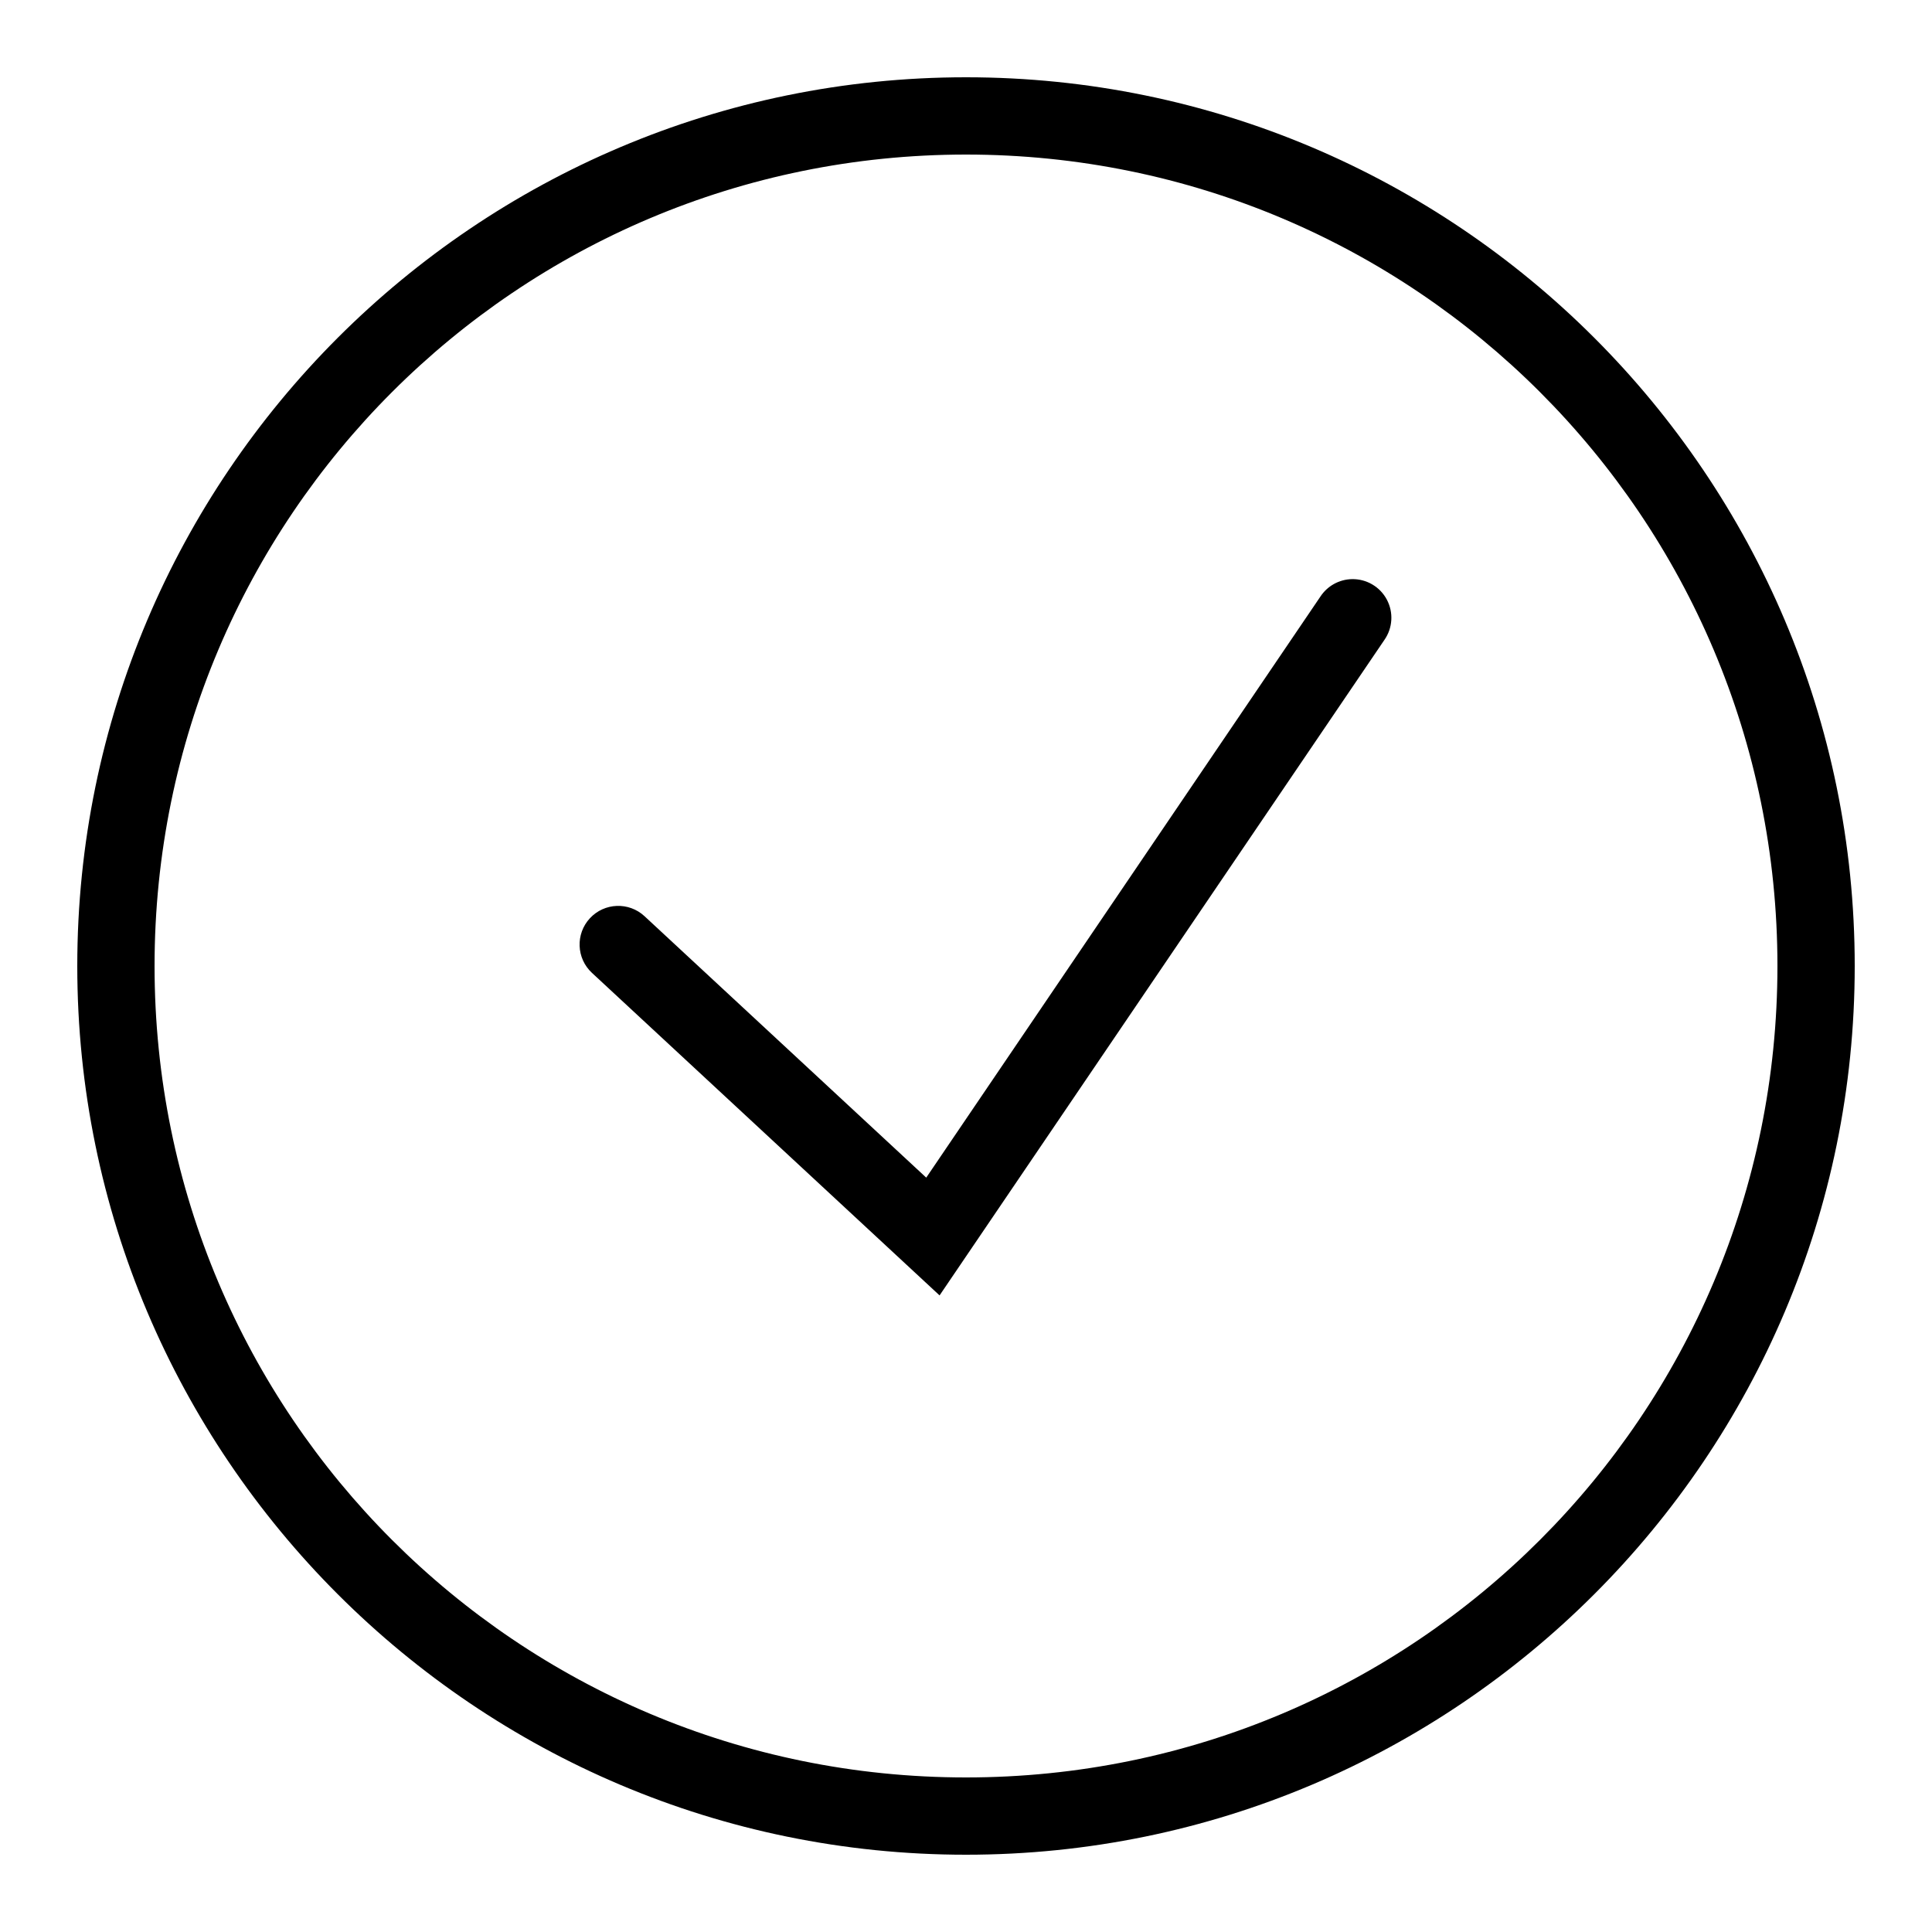
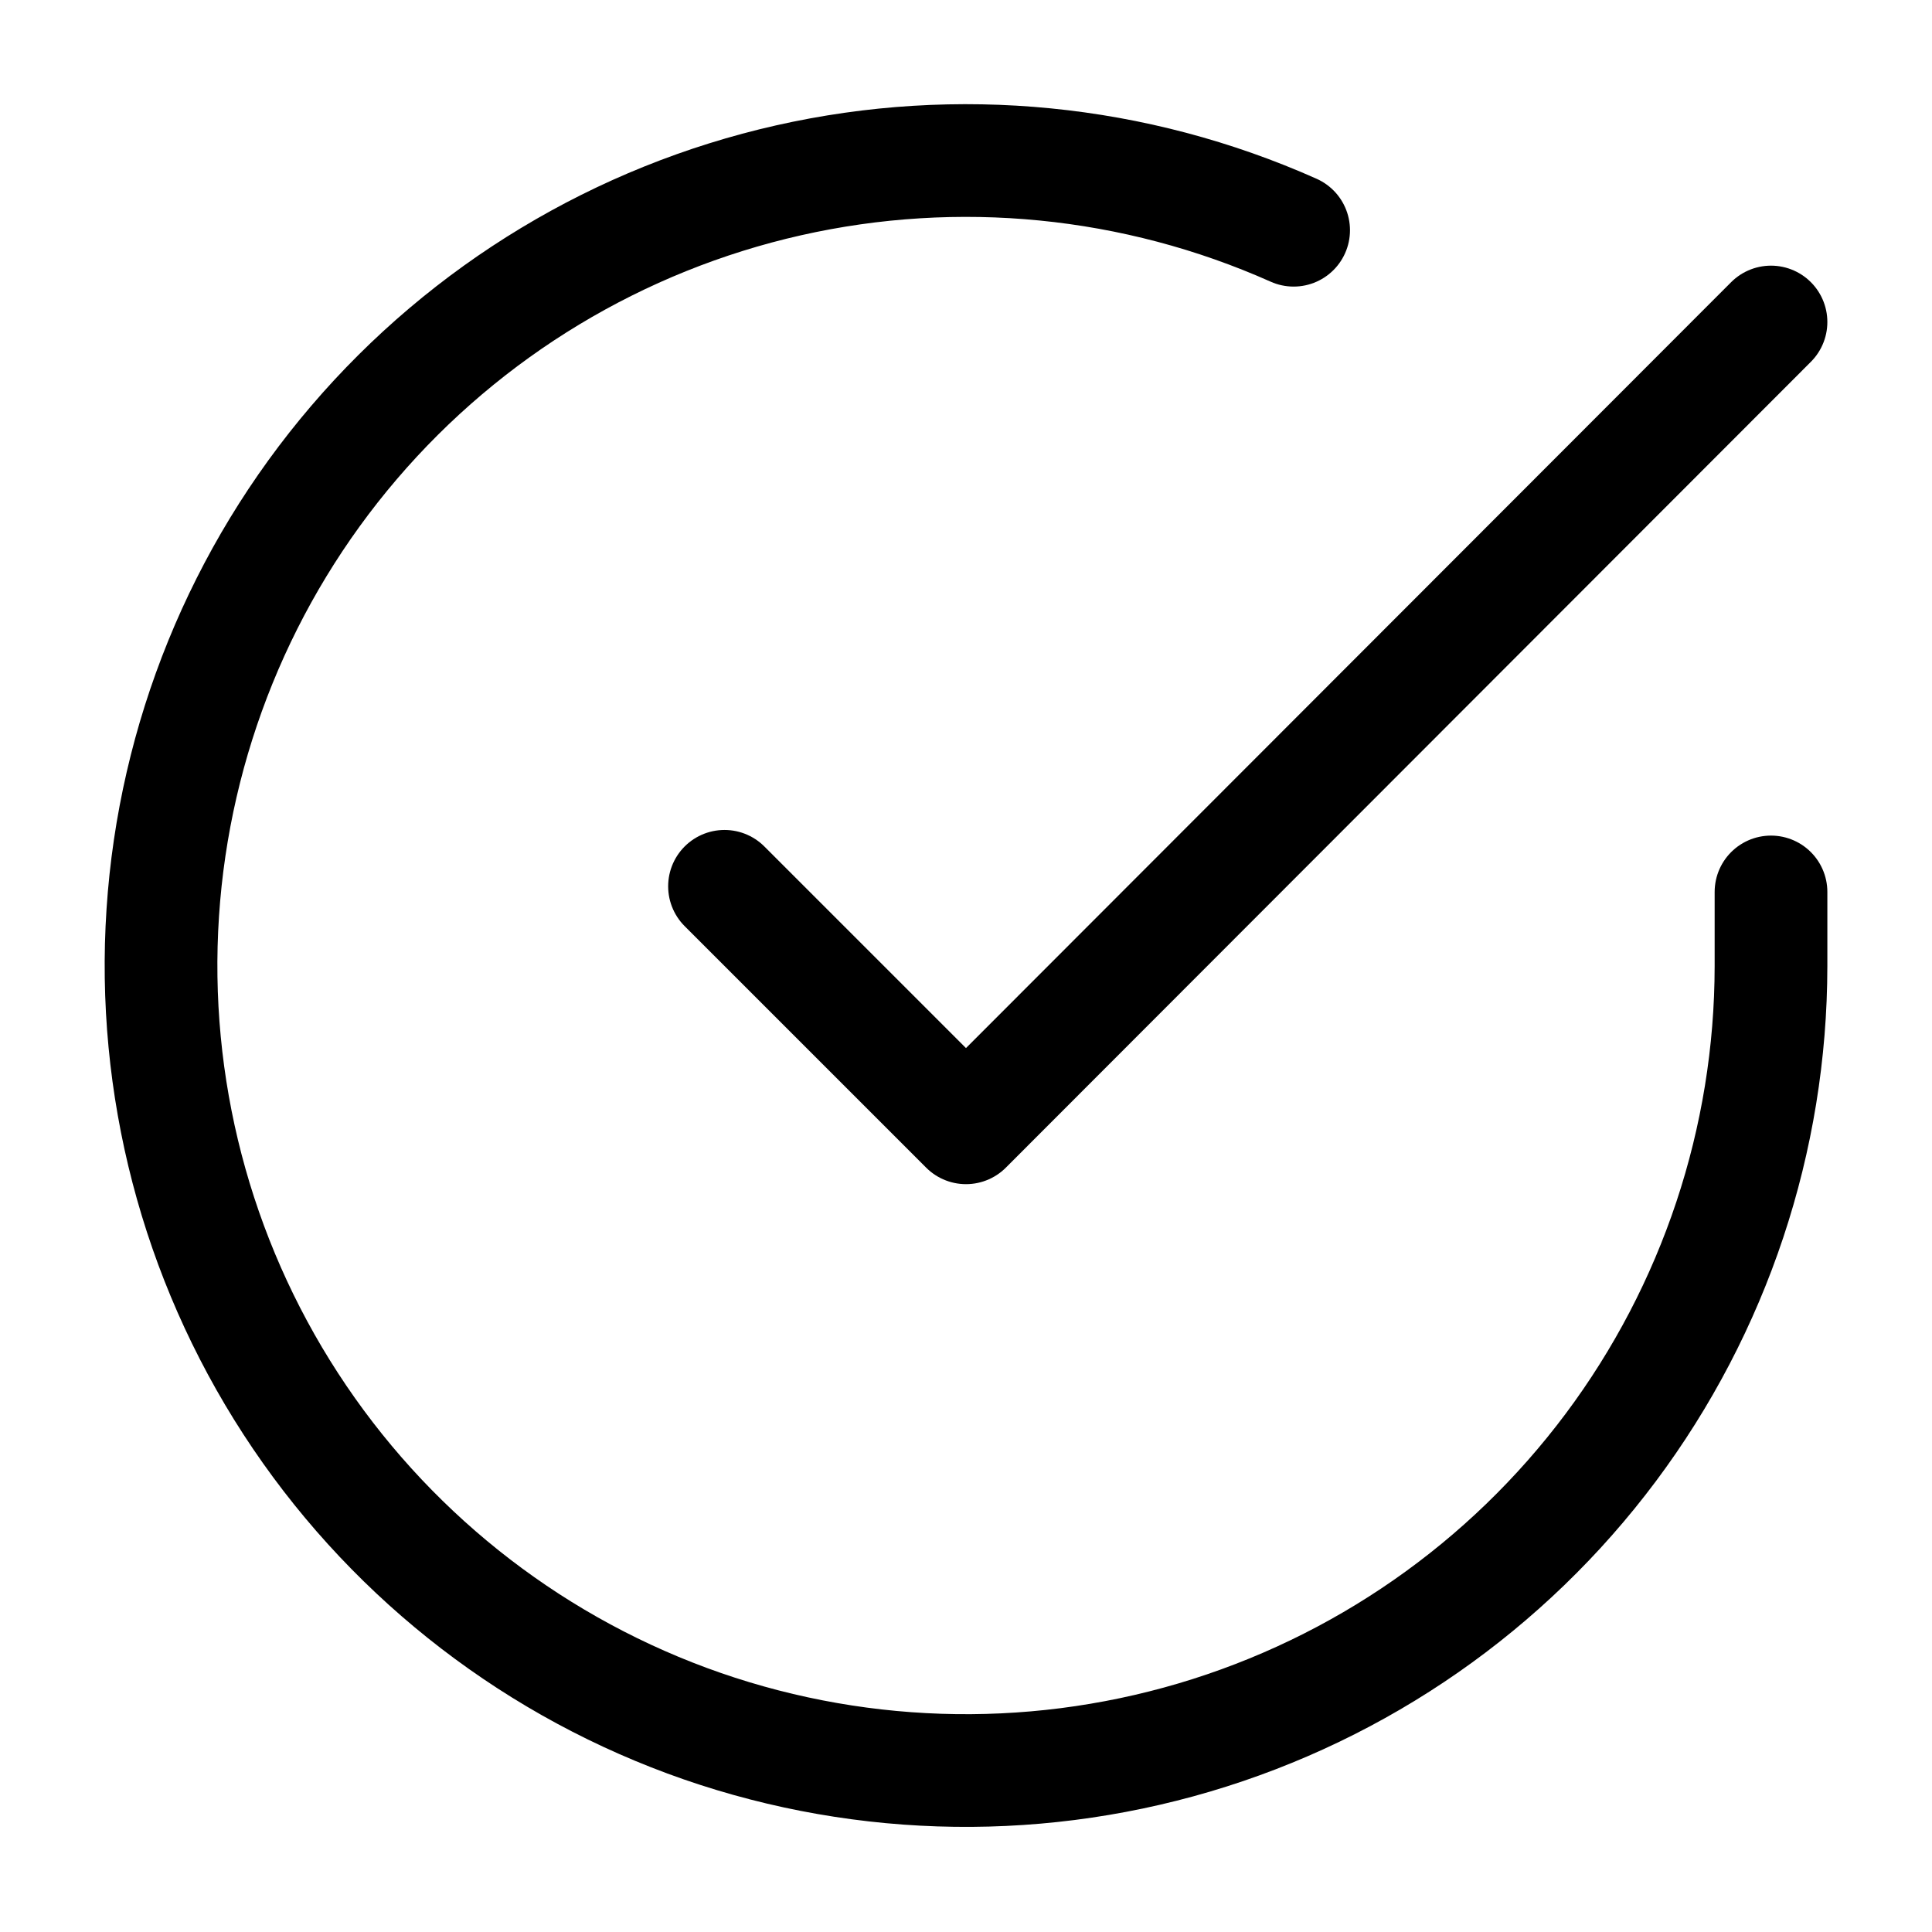
- <svg xmlns="http://www.w3.org/2000/svg" x="0px" y="0px" width="50" height="50" viewBox="0 0 50 50">
-   <path d="M 25 2 C 12.31 2 2 12.31 2 25 C 2 37.69 12.31 48 25 48 C 37.69 48 48 37.69 48 25 C 48 12.31 37.69 2 25 2 z M 25 4 C 36.61 4 46 13.39 46 25 C 46 36.61 36.61 46 25 46 C 13.39 46 4 36.61 4 25 C 4 13.39 13.39 4 25 4 z M 34.988 14.988 A 1 1 0 0 0 34.172 15.439 L 23.971 30.477 L 16.68 23.711 A 1 1 0 1 0 15.32 25.178 L 24.316 33.525 L 35.828 16.561 A 1 1 0 0 0 34.988 14.988 z" />
+ <svg xmlns="http://www.w3.org/2000/svg" width="24" height="24" viewBox="0 0 24 24" fill="none" stroke="currentColor">
+   <path d="M22 11.08V12C21.999 14.156 21.3 16.255 20.009 17.982C18.718 19.709 16.903 20.973 14.835 21.584C12.767 22.195 10.557 22.122 8.534 21.375C6.512 20.627 4.785 19.246 3.611 17.437C2.437 15.628 1.88 13.488 2.022 11.336C2.164 9.185 2.997 7.136 4.398 5.497C5.799 3.858 7.693 2.715 9.796 2.24C11.9 1.765 14.1 1.982 16.07 2.86" stroke="currentColor" stroke-width="1.4" stroke-linecap="round" stroke-linejoin="round" />
+   <path d="M22 4L12 14.01L9 11.01" stroke="currentColor" stroke-width="1.4" stroke-linecap="round" stroke-linejoin="round" />
</svg>
